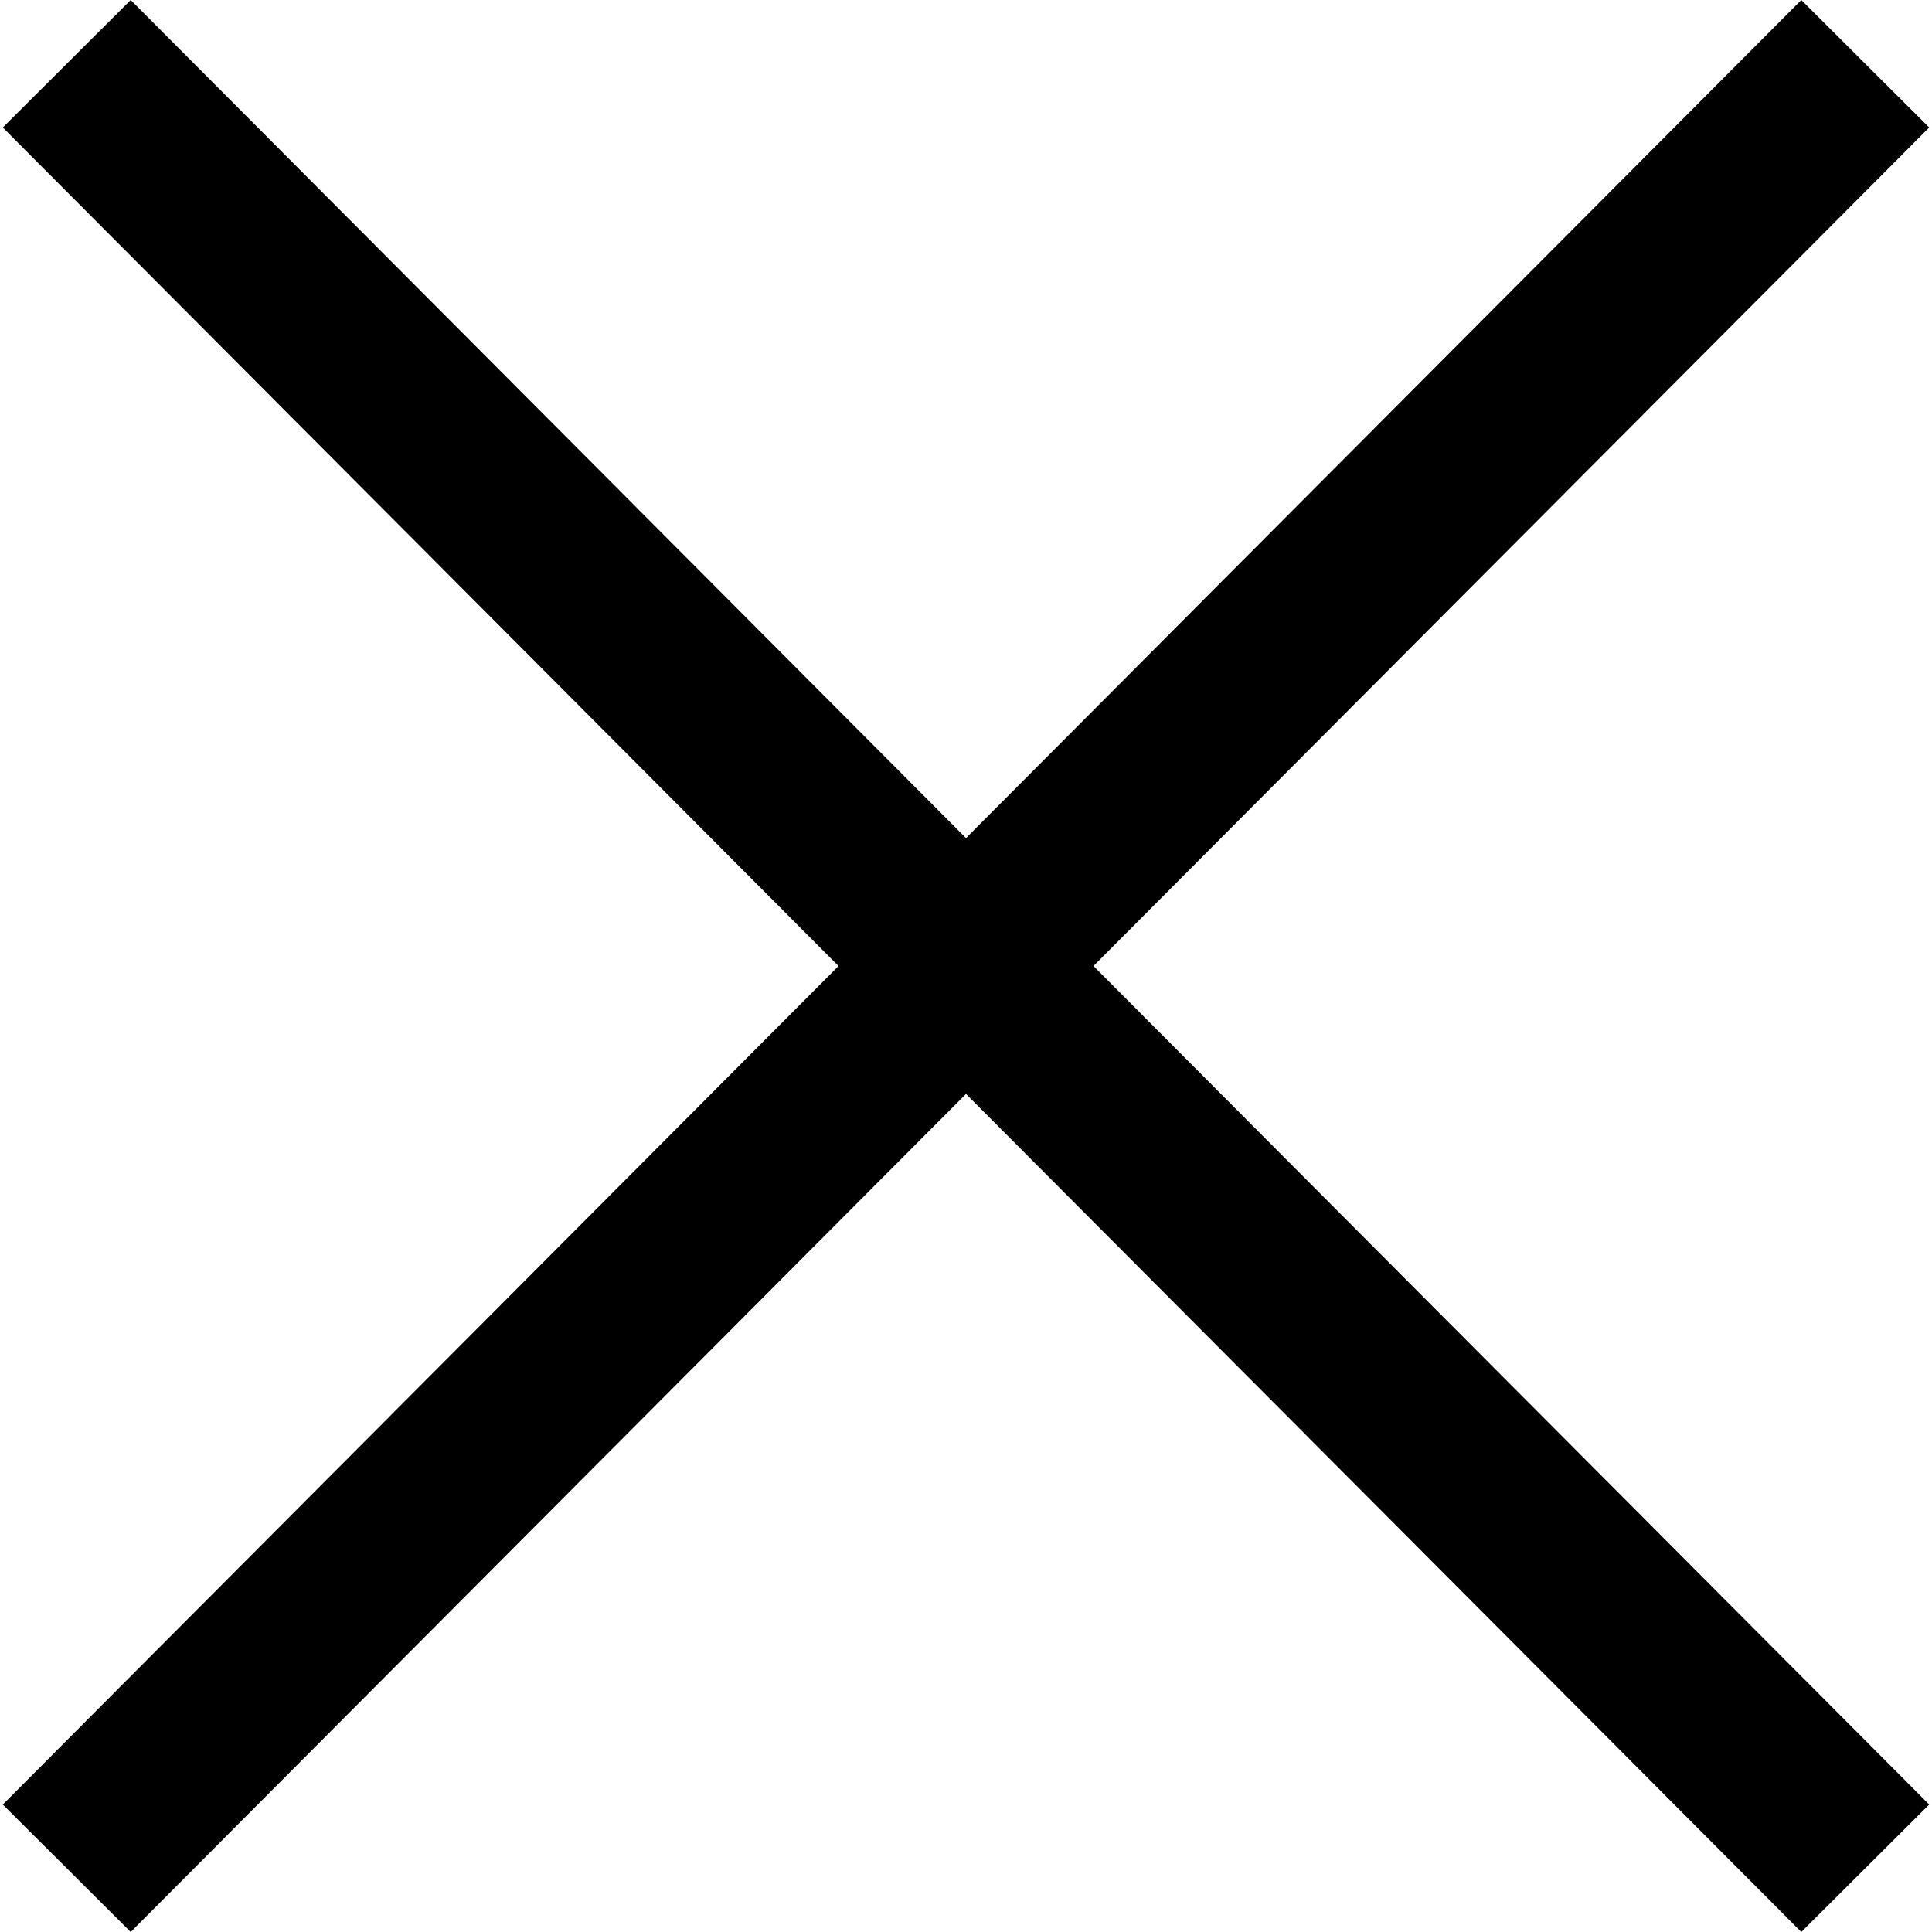
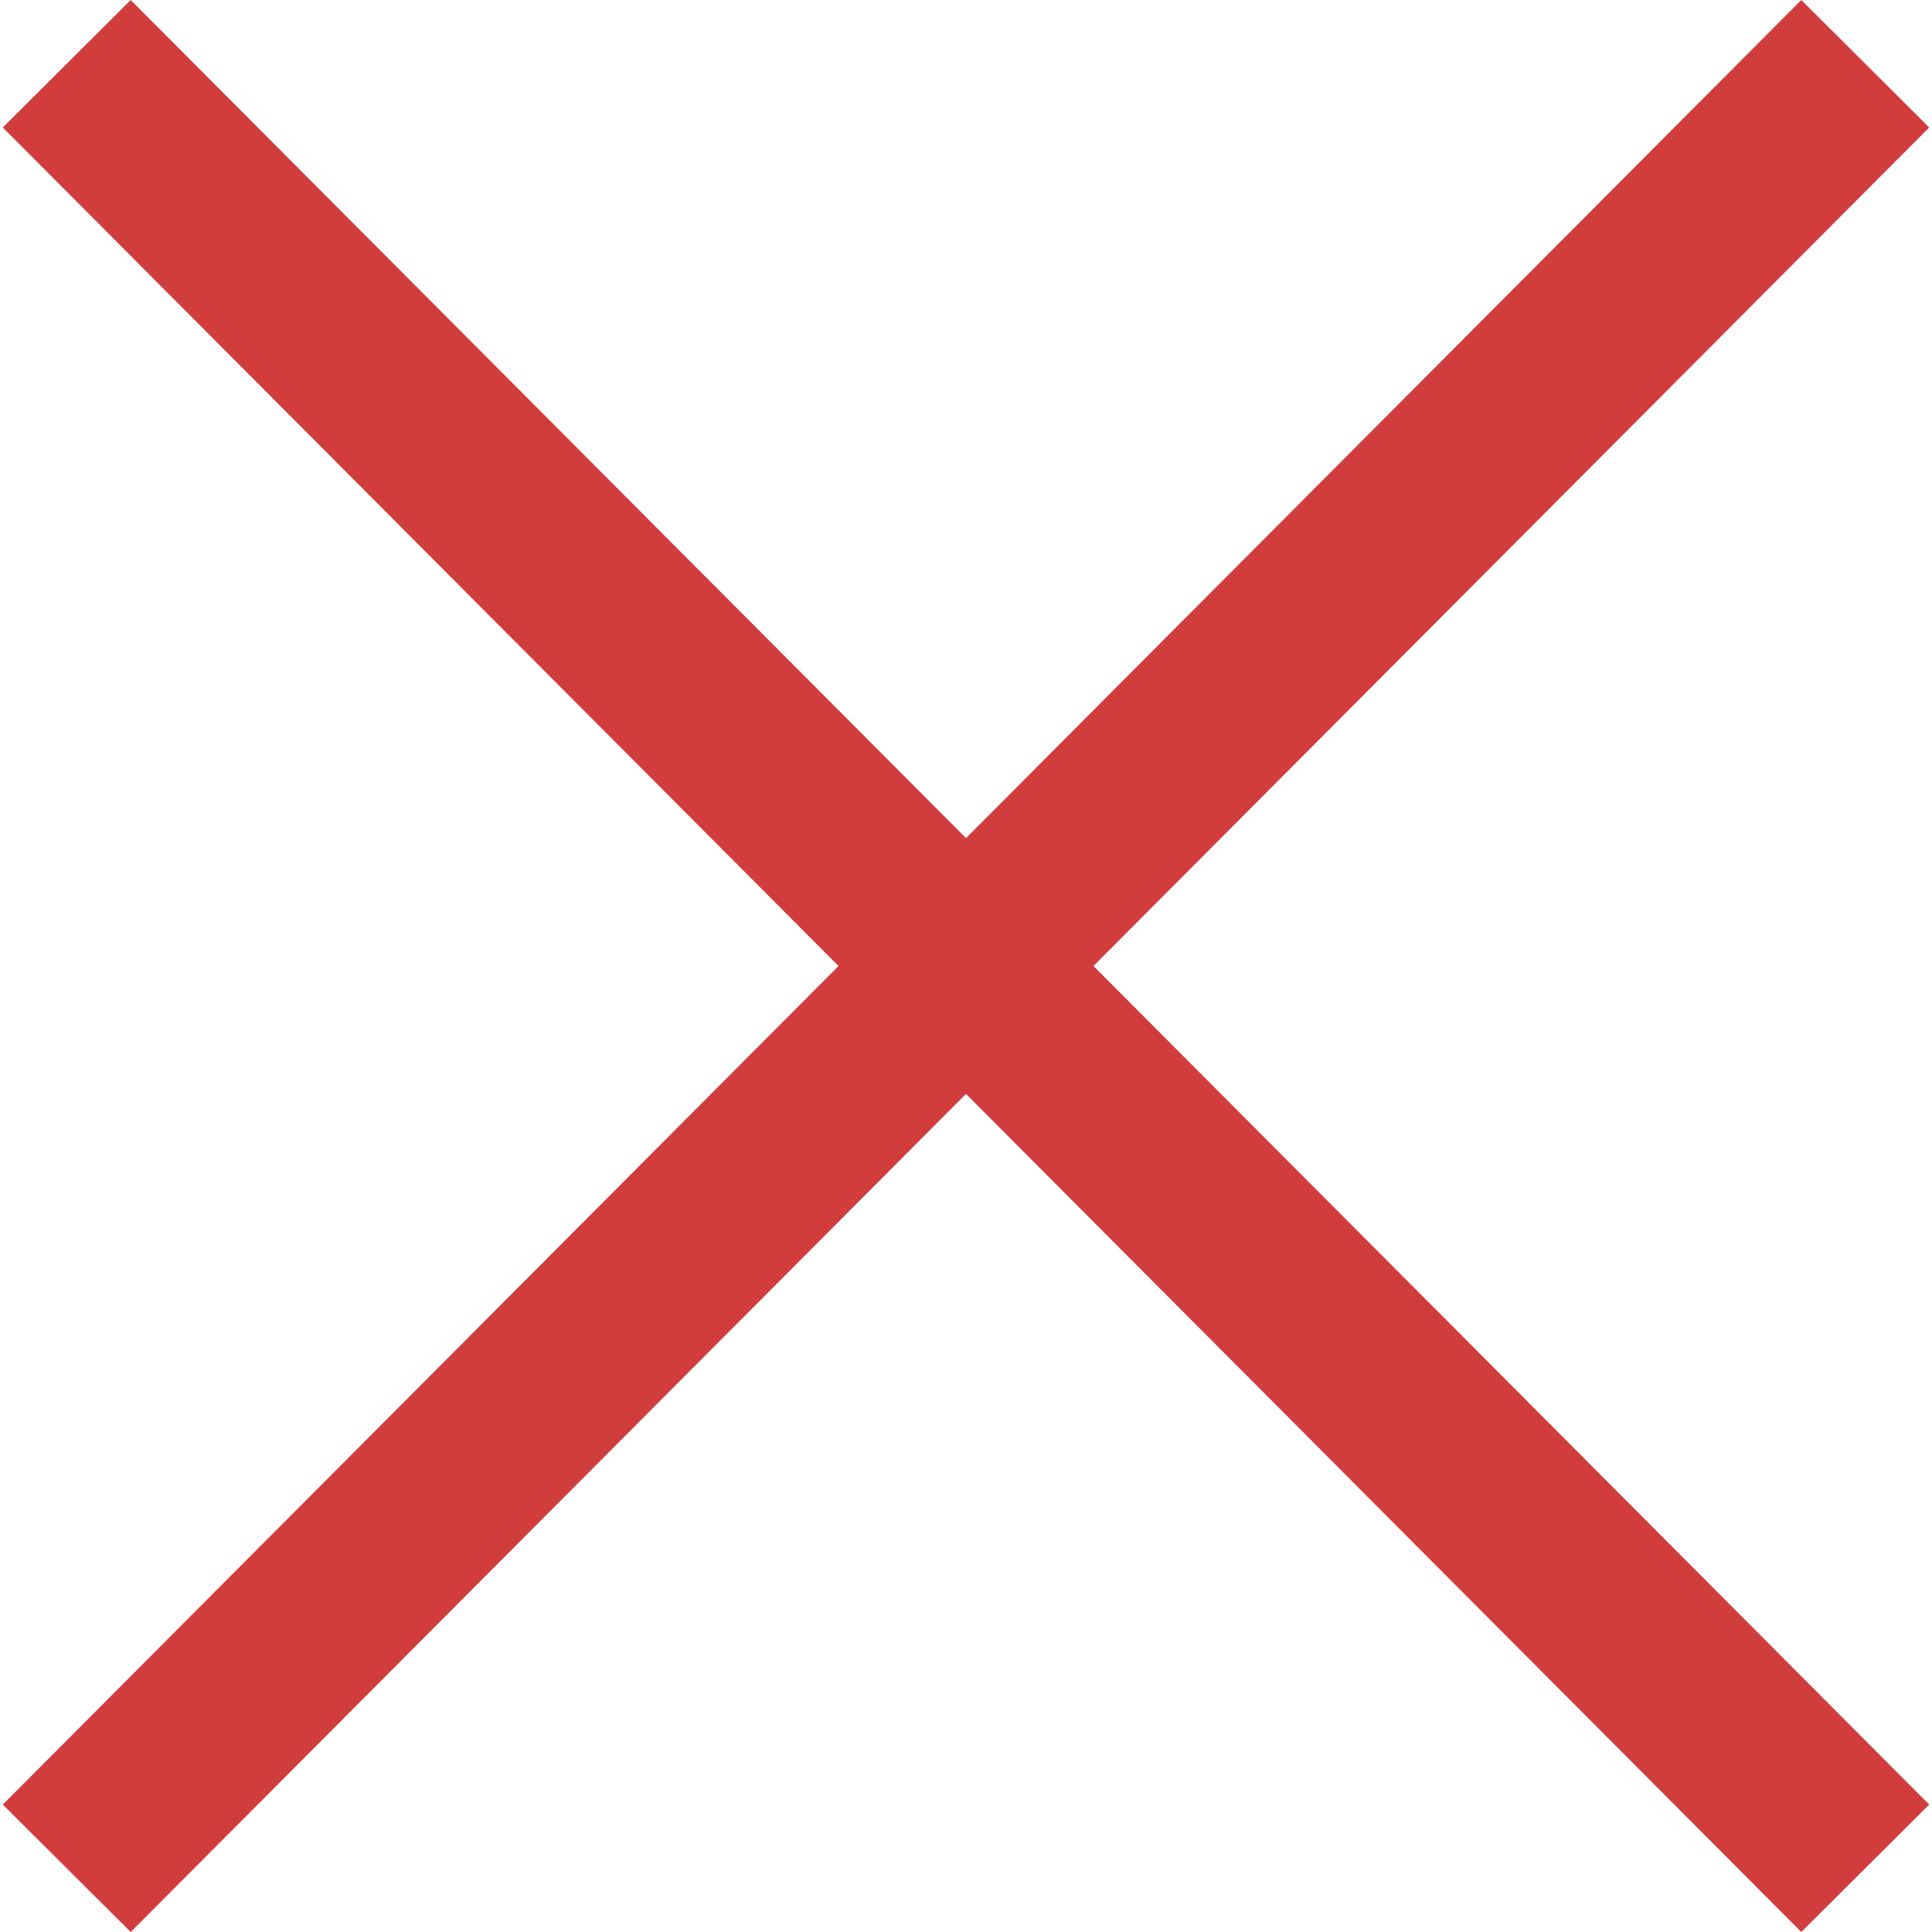
- <svg xmlns="http://www.w3.org/2000/svg" fill="#000000" height="800px" width="800px" version="1.1" id="Capa_1" viewBox="0 0 490 490" xml:space="preserve">
-   <polygon points="456.851,0 245,212.564 33.149,0 0.708,32.337 212.669,245.004 0.708,457.678 33.149,490 245,277.443 456.851,490   489.292,457.678 277.331,245.004 489.292,32.337 " />
+ <svg xmlns="http://www.w3.org/2000/svg" fill="#d13d3d" height="800px" width="800px" version="1.1" id="Capa_1" viewBox="0 0 490 490" xml:space="preserve">
+   <g id="SVGRepo_bgCarrier" stroke-width="0" />
+   <g id="SVGRepo_tracerCarrier" stroke-linecap="round" stroke-linejoin="round" />
+   <g id="SVGRepo_iconCarrier">
+     <polygon points="456.851,0 245,212.564 33.149,0 0.708,32.337 212.669,245.004 0.708,457.678 33.149,490 245,277.443 456.851,490 489.292,457.678 277.331,245.004 489.292,32.337 " />
+   </g>
</svg>
